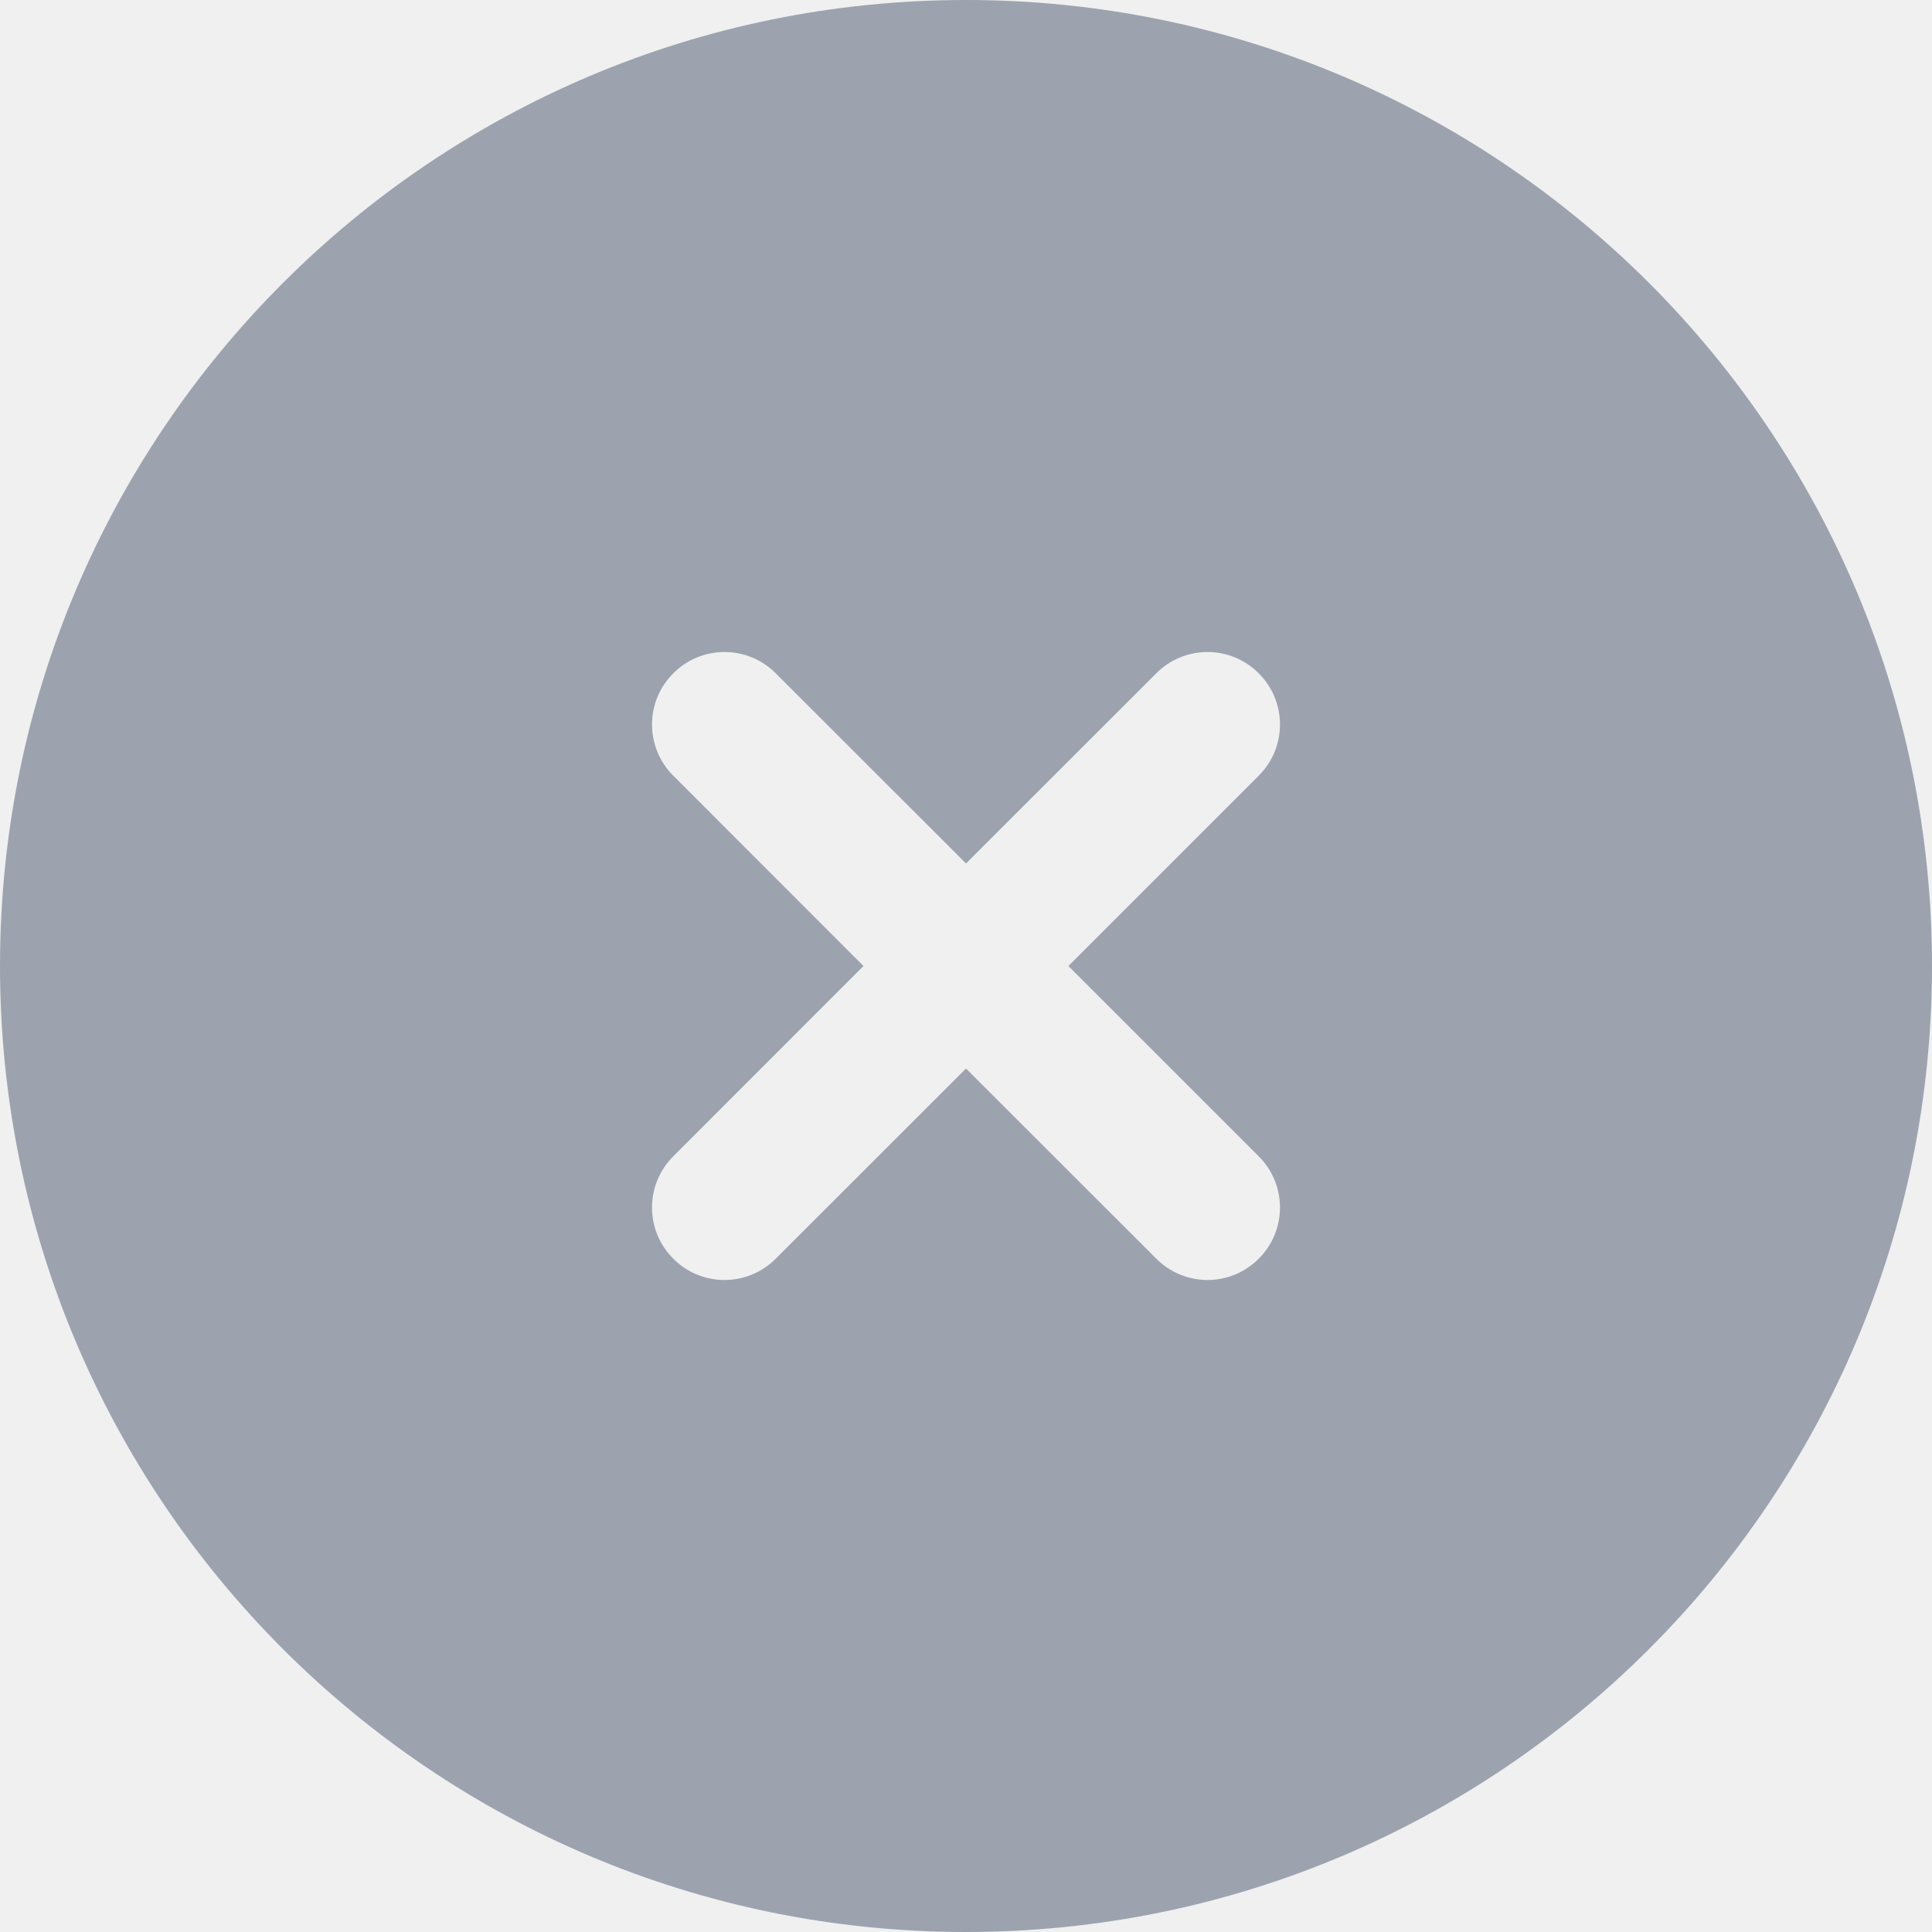
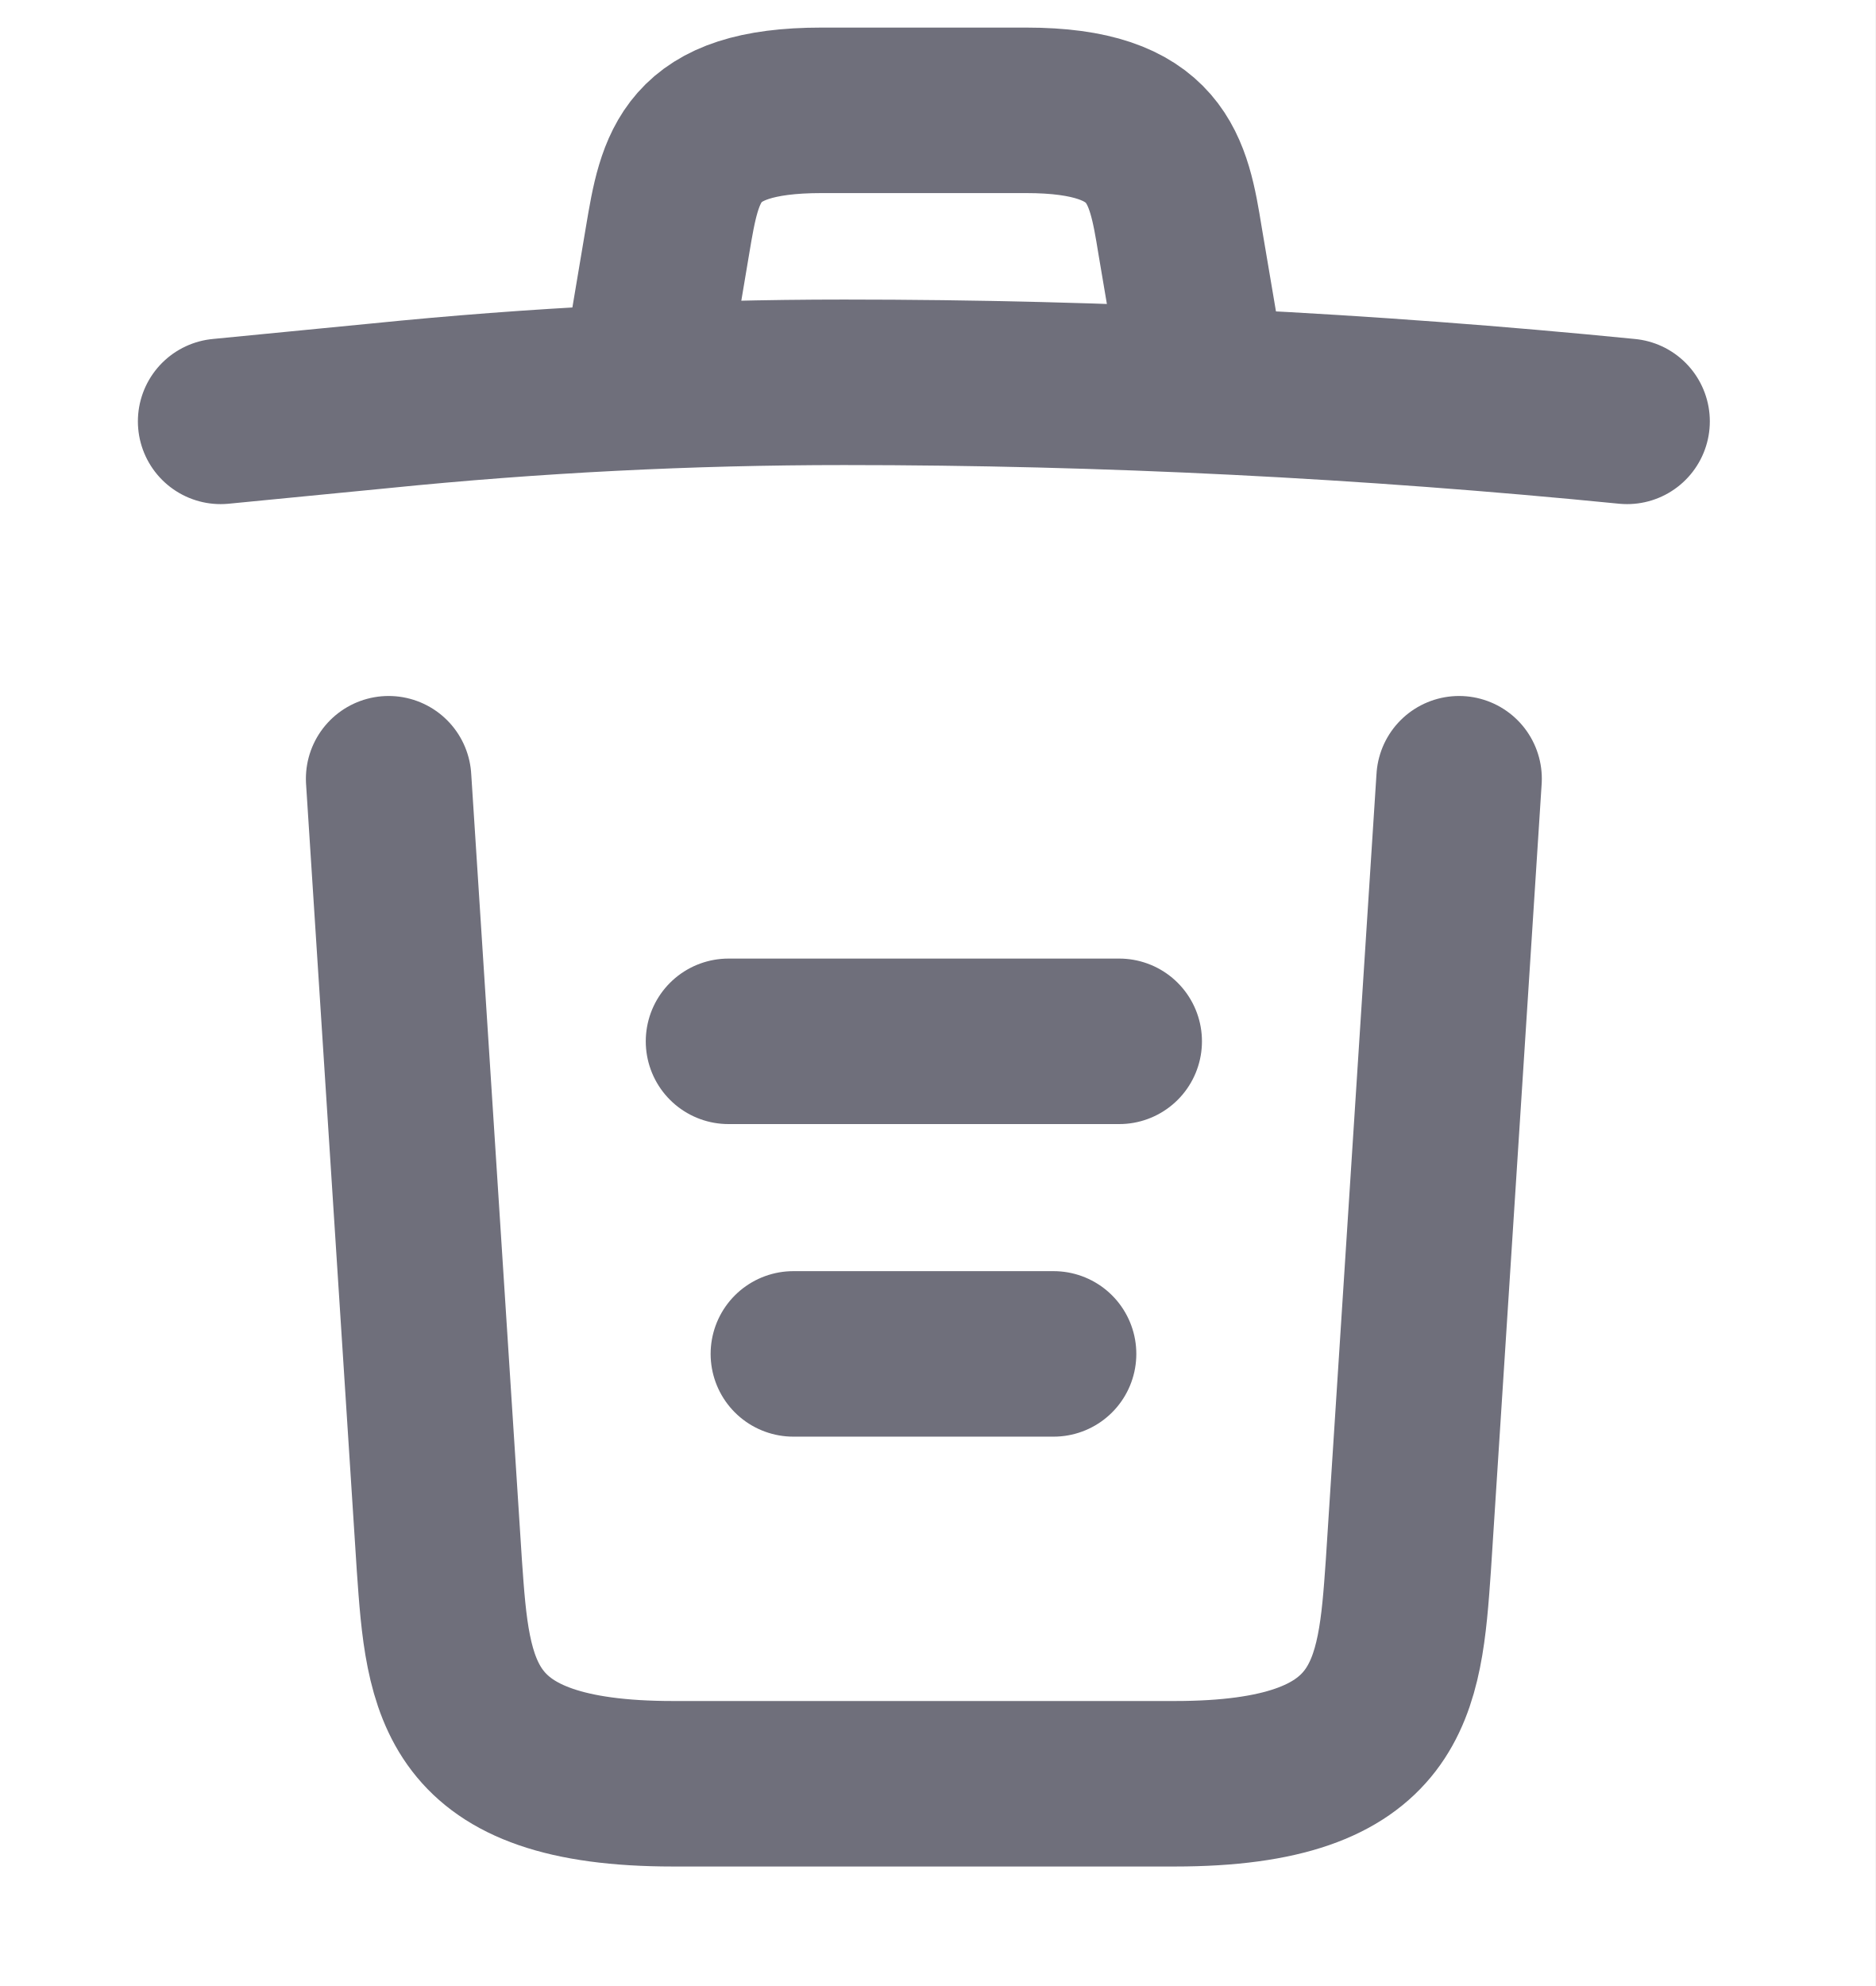
- <svg xmlns="http://www.w3.org/2000/svg" width="16" height="16" viewBox="0 0 16 16" fill="none">
-   <path fill-rule="evenodd" clip-rule="evenodd" d="M16 8C16 12.418 12.418 16 8 16C3.582 16 0 12.418 0 8C0 3.582 3.582 0 8 0C12.418 0 16 3.582 16 8ZM5.576 5.576C5.81 5.341 6.19 5.341 6.424 5.576L8 7.151L9.576 5.576C9.81 5.341 10.19 5.341 10.424 5.576C10.659 5.81 10.659 6.19 10.424 6.424L8.848 8L10.424 9.576C10.659 9.81 10.659 10.19 10.424 10.424C10.19 10.659 9.81 10.659 9.576 10.424L8 8.849L6.424 10.424C6.19 10.659 5.81 10.659 5.576 10.424C5.341 10.19 5.341 9.81 5.576 9.576L7.151 8L5.576 6.424C5.341 6.19 5.341 5.81 5.576 5.576Z" fill="#9CA3AF" />
+ <svg xmlns="http://www.w3.org/2000/svg" width="17" height="18" viewBox="0 0 17 18" fill="none">
+   <rect width="17" height="18" fill="white" />
+   <path d="M14.75 3.819C12.391 3.585 10.018 3.465 7.652 3.465C6.25 3.465 4.848 3.536 3.445 3.678L2 3.819M5.896 3.104L6.052 2.176C6.165 1.503 6.25 1 7.447 1H9.303C10.5 1 10.592 1.531 10.698 2.183L10.854 3.104M13.227 7.058L12.767 14.19C12.689 15.303 12.625 16.167 10.649 16.167H6.101C4.125 16.167 4.061 15.303 3.983 14.19L3.523 7.058M7.192 12.271H9.551M6.604 9.438H10.146" stroke="#6F6F7B" stroke-width="1.5" stroke-linecap="round" stroke-linejoin="round" />
</svg>
